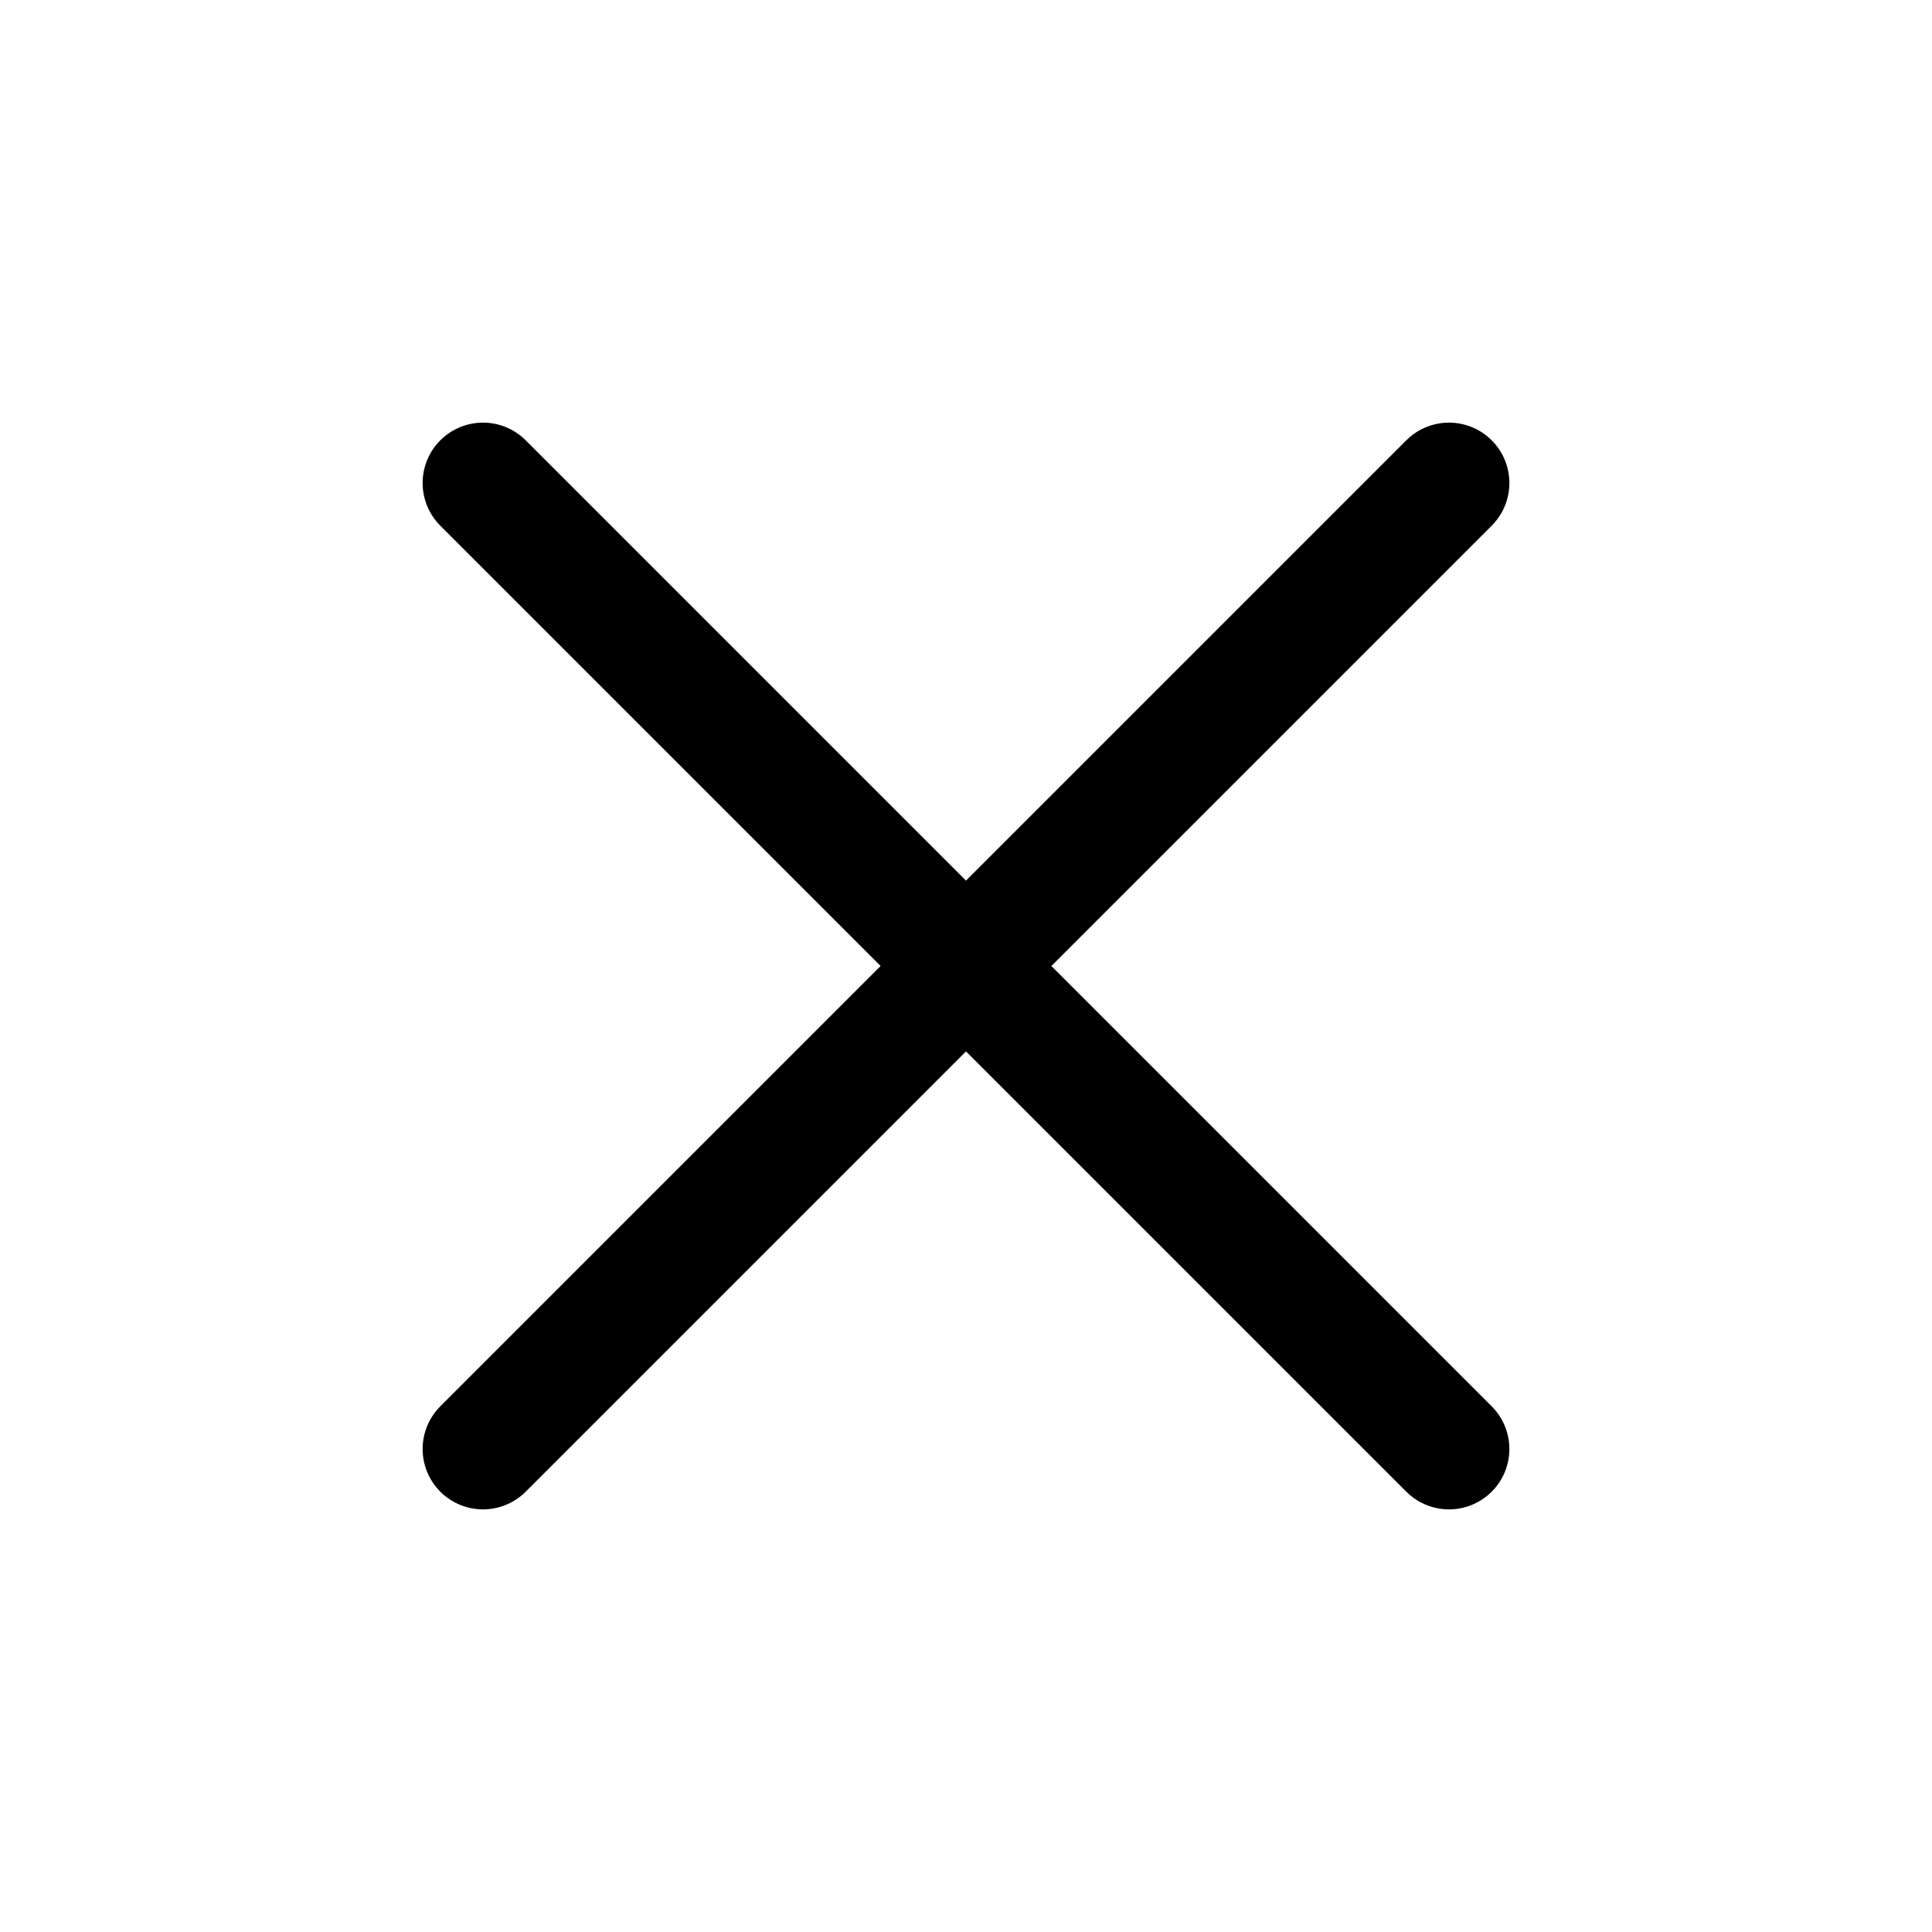
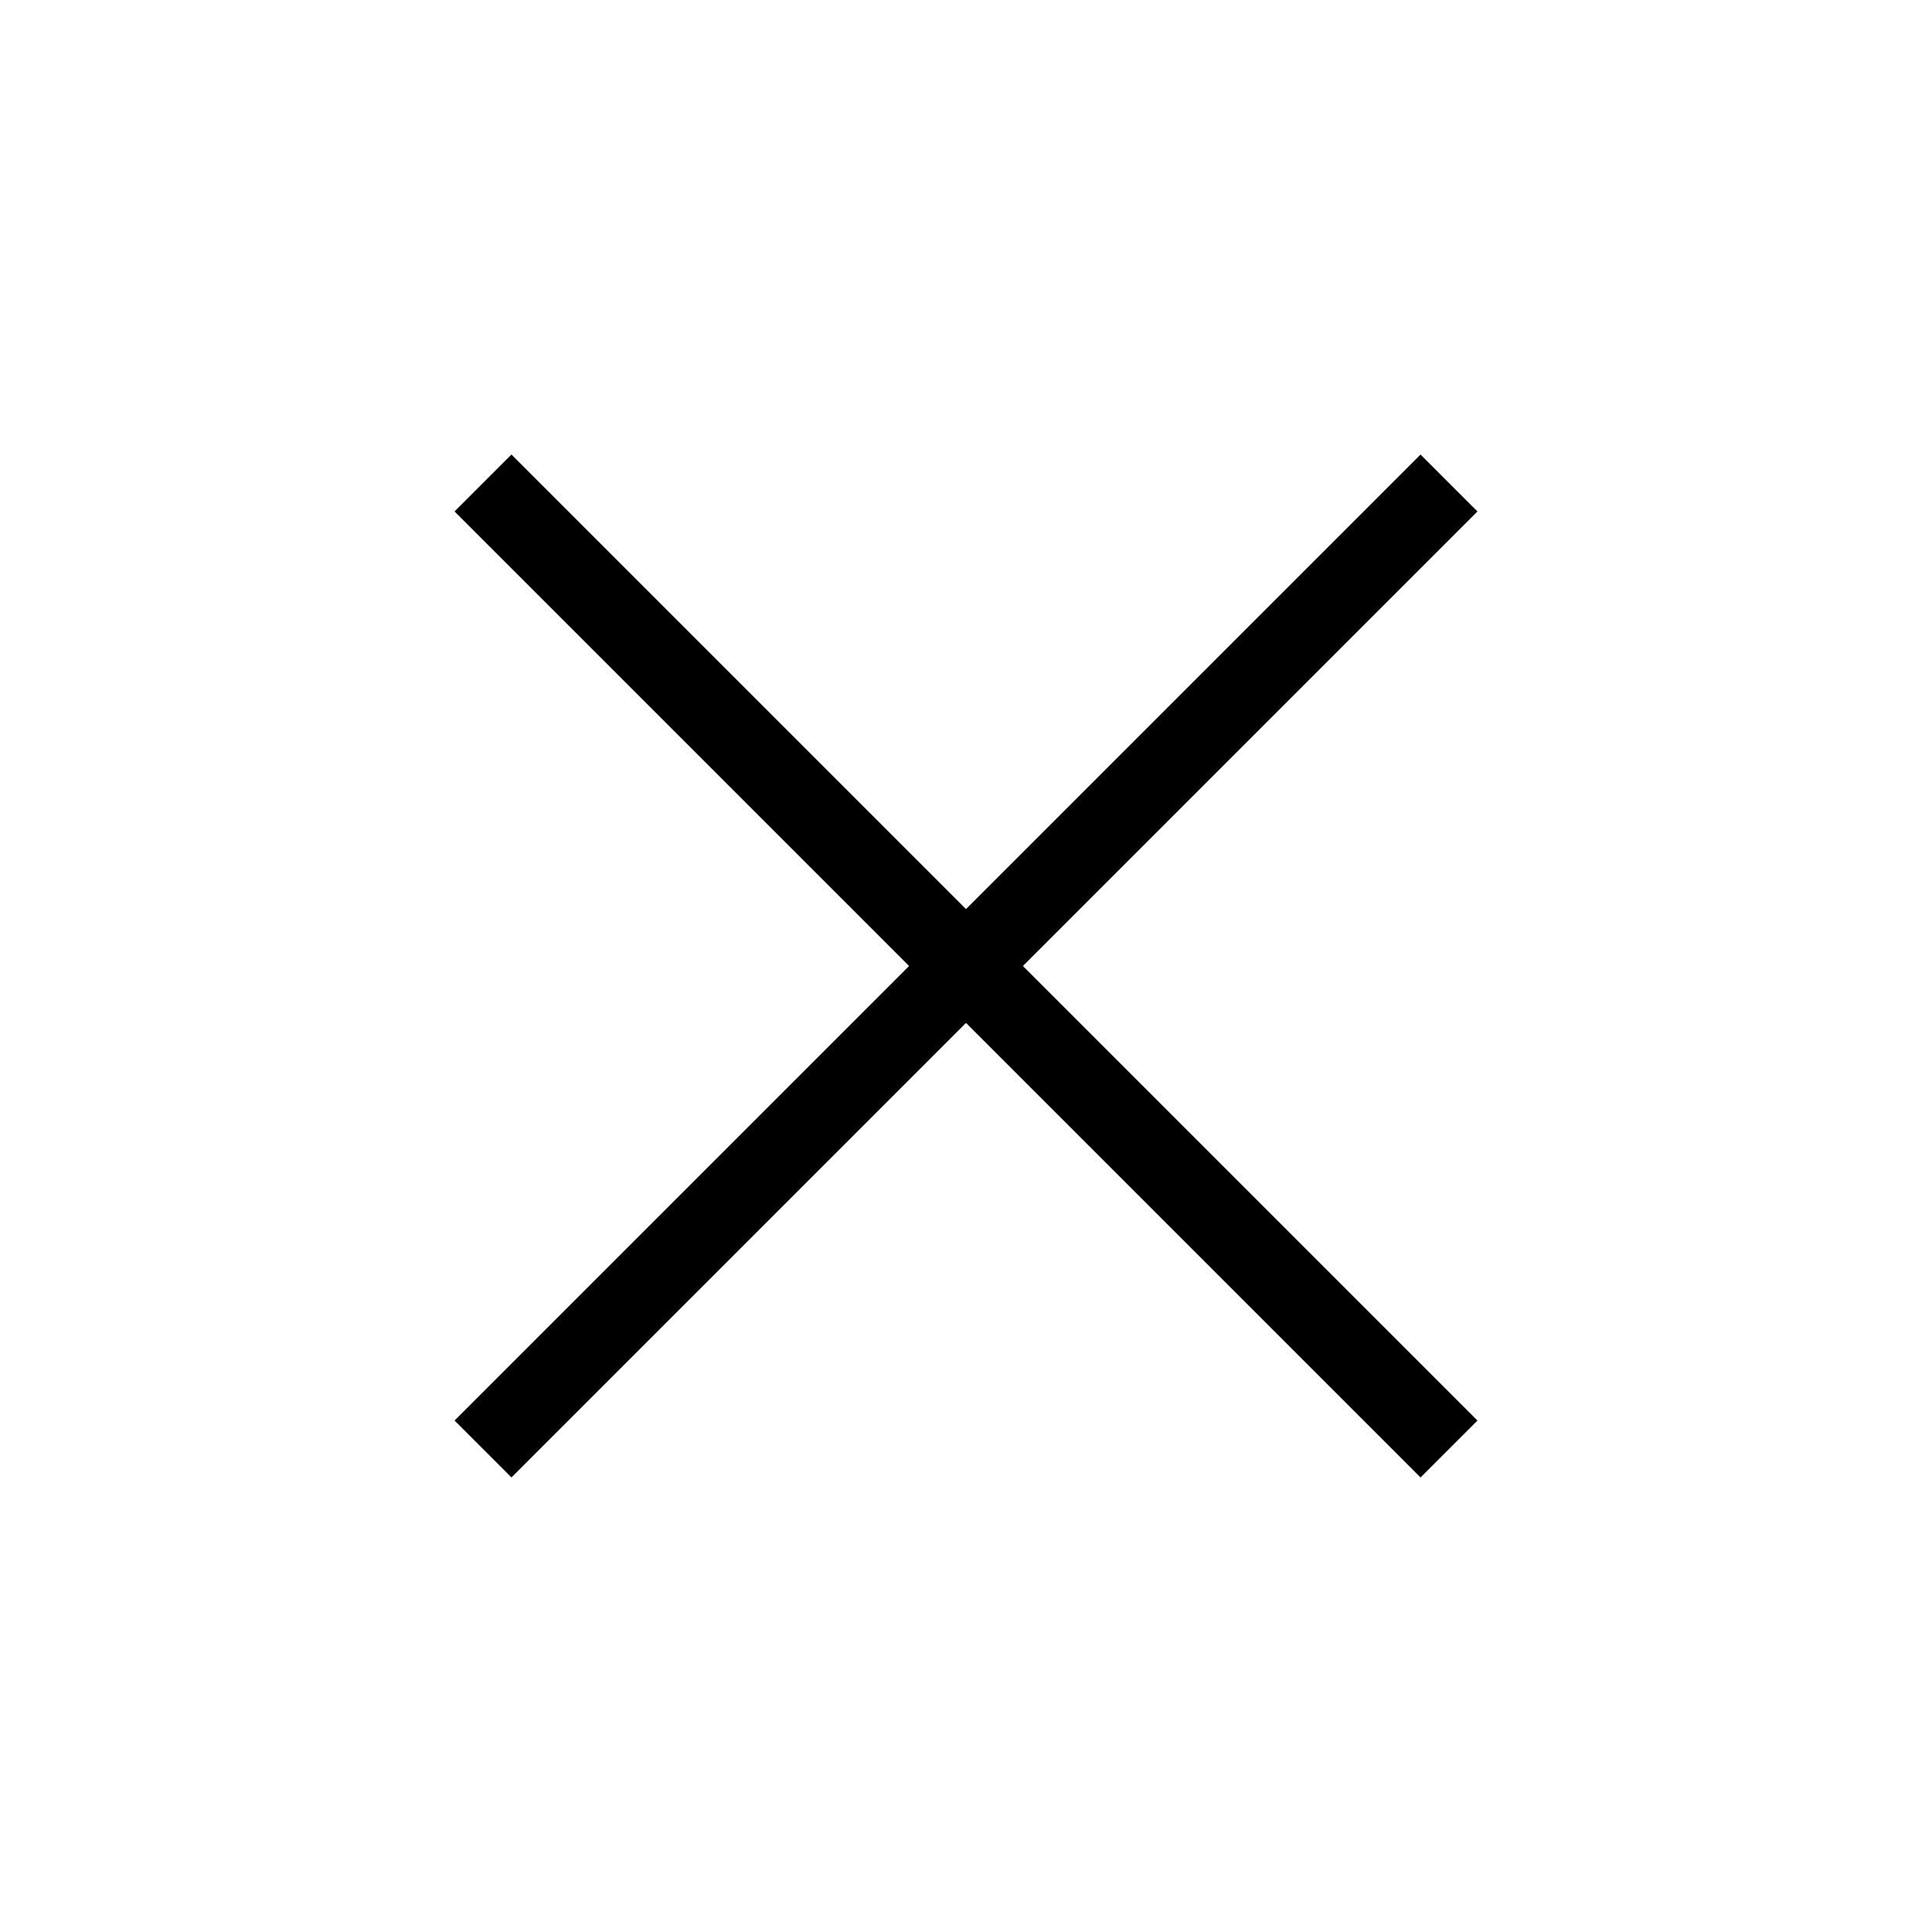
<svg xmlns="http://www.w3.org/2000/svg" viewBox="0 0 24 24" width="24" height="24" color="#000000" fill="none">
-   <path d="M18 6L12 12M12 12L6 18M12 12L18 18M12 12L6 6" stroke="currentColor" stroke-width="1.5" stroke-linecap="round" stroke-linejoin="round" />
+   <path d="M18 6L12 12M12 12L6 18M12 12L18 18M12 12L6 6" stroke="currentColor" />
</svg>
